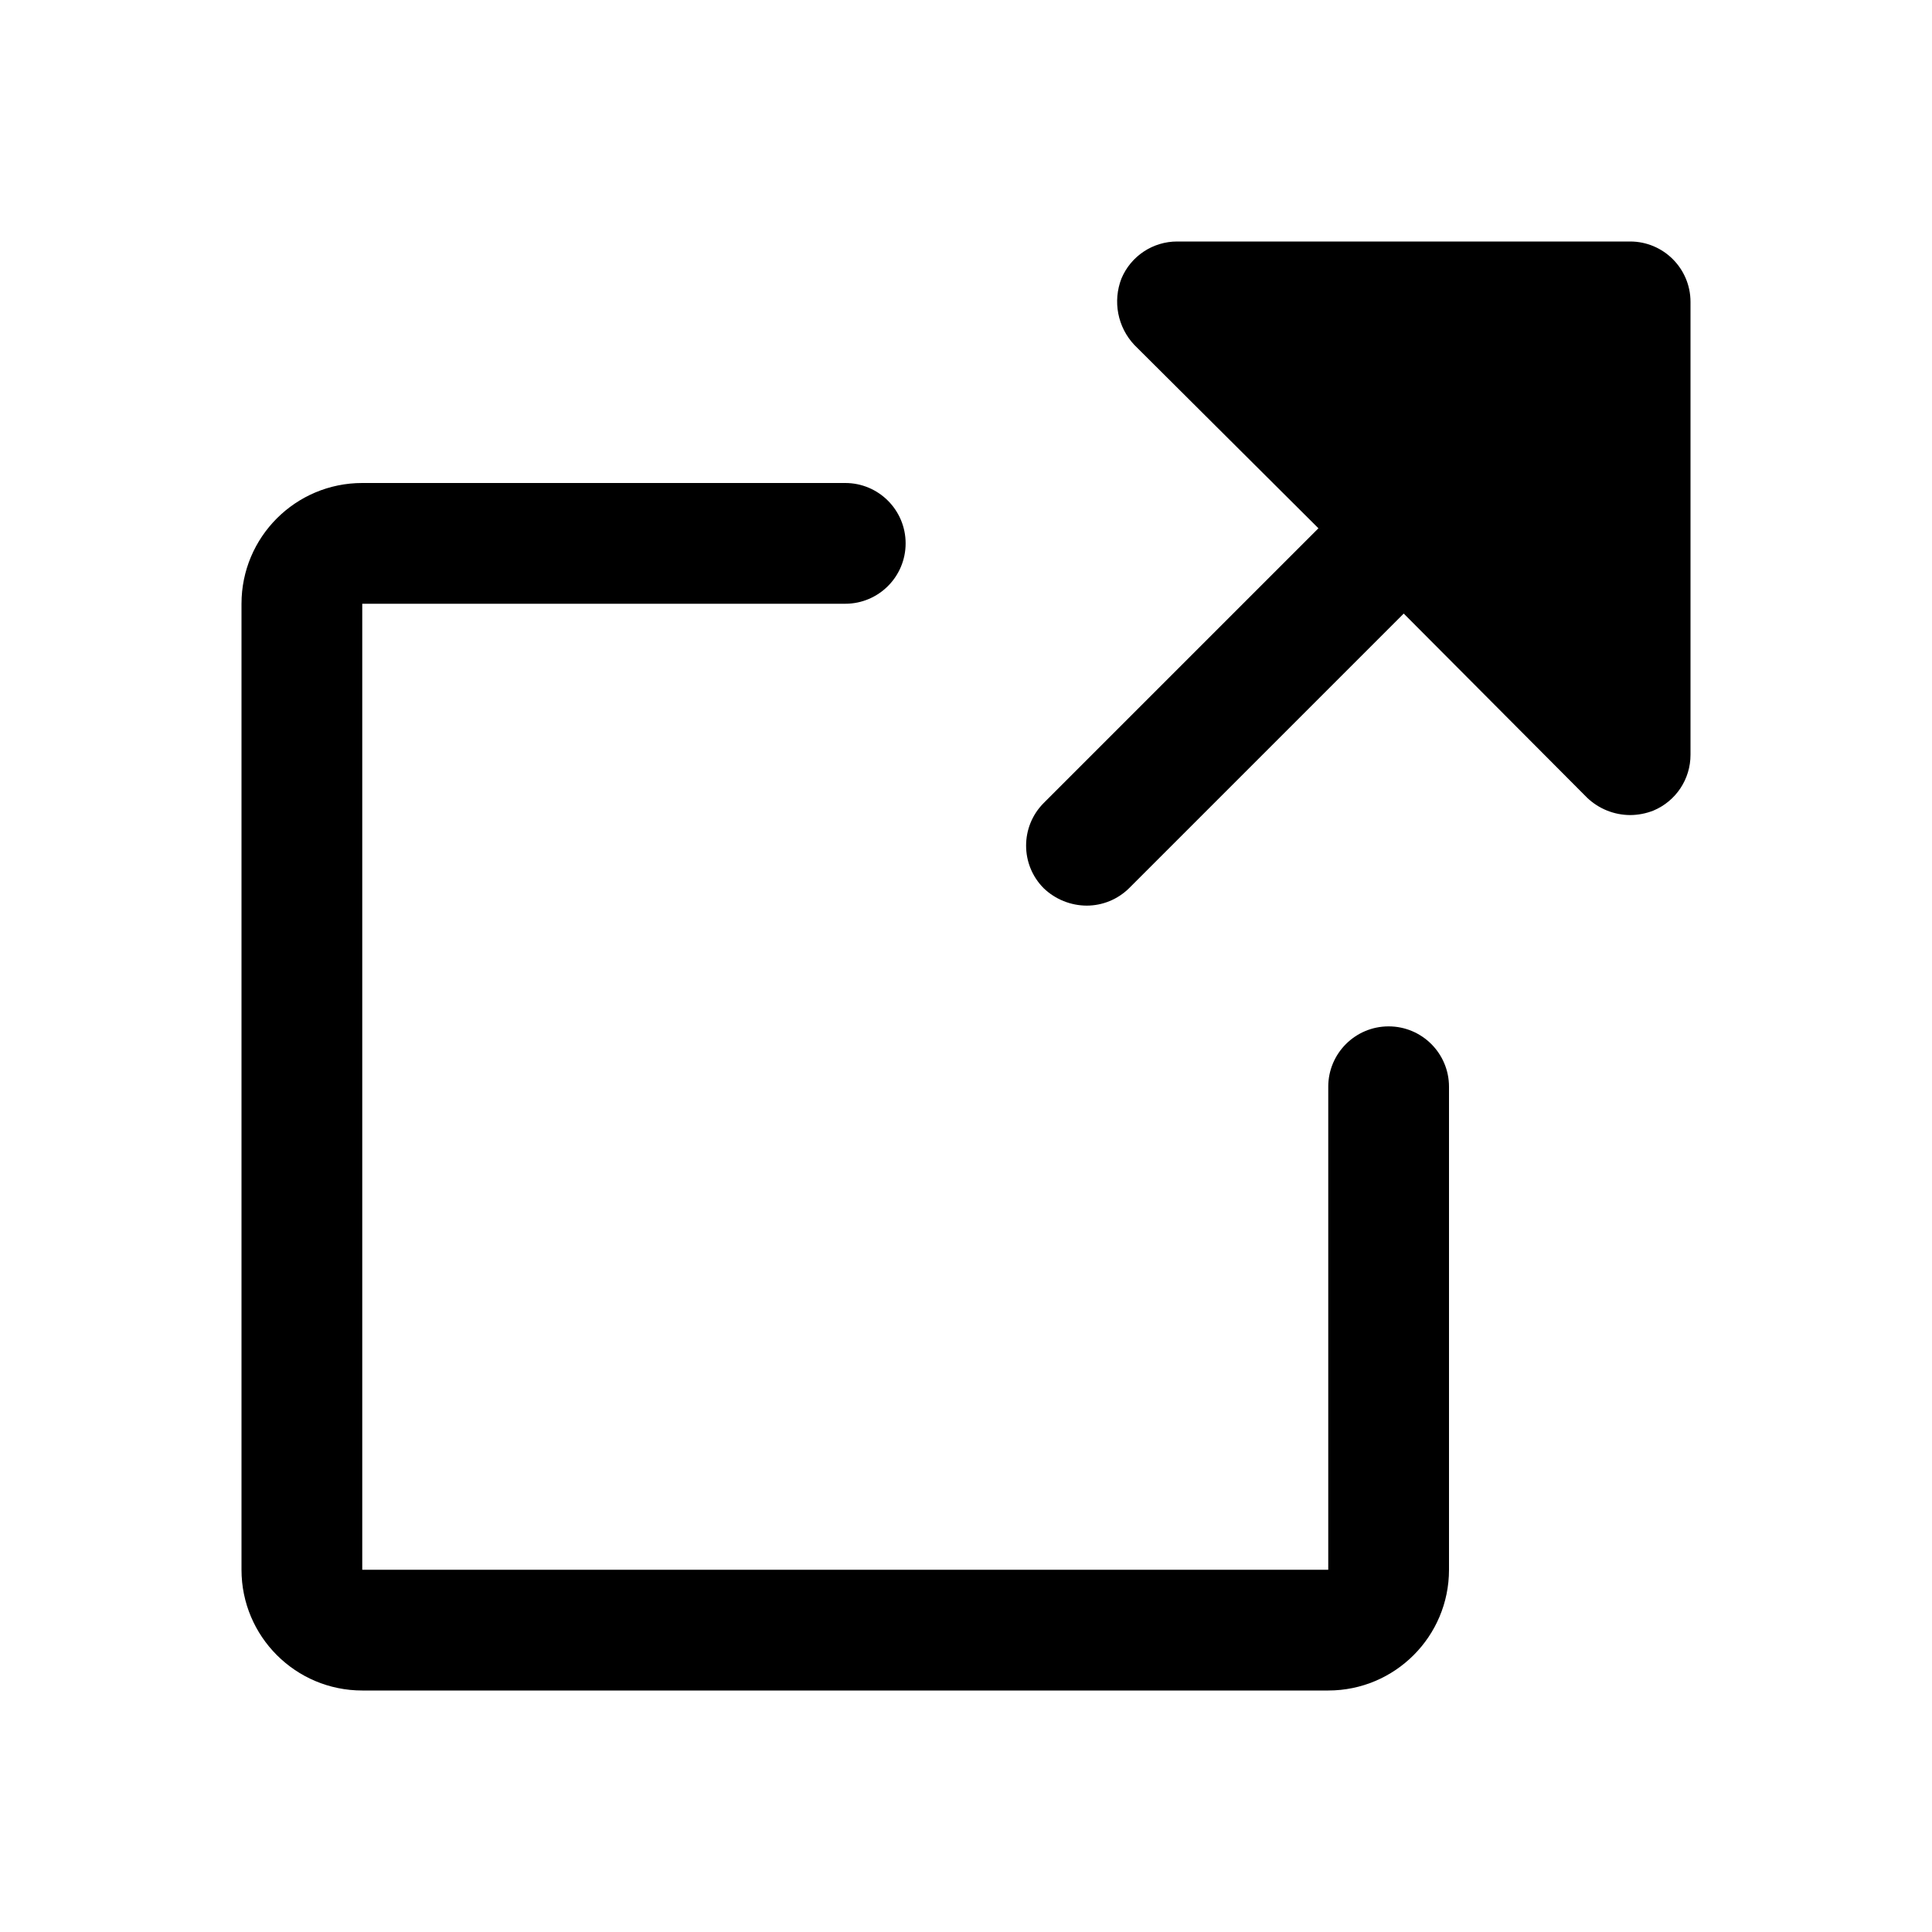
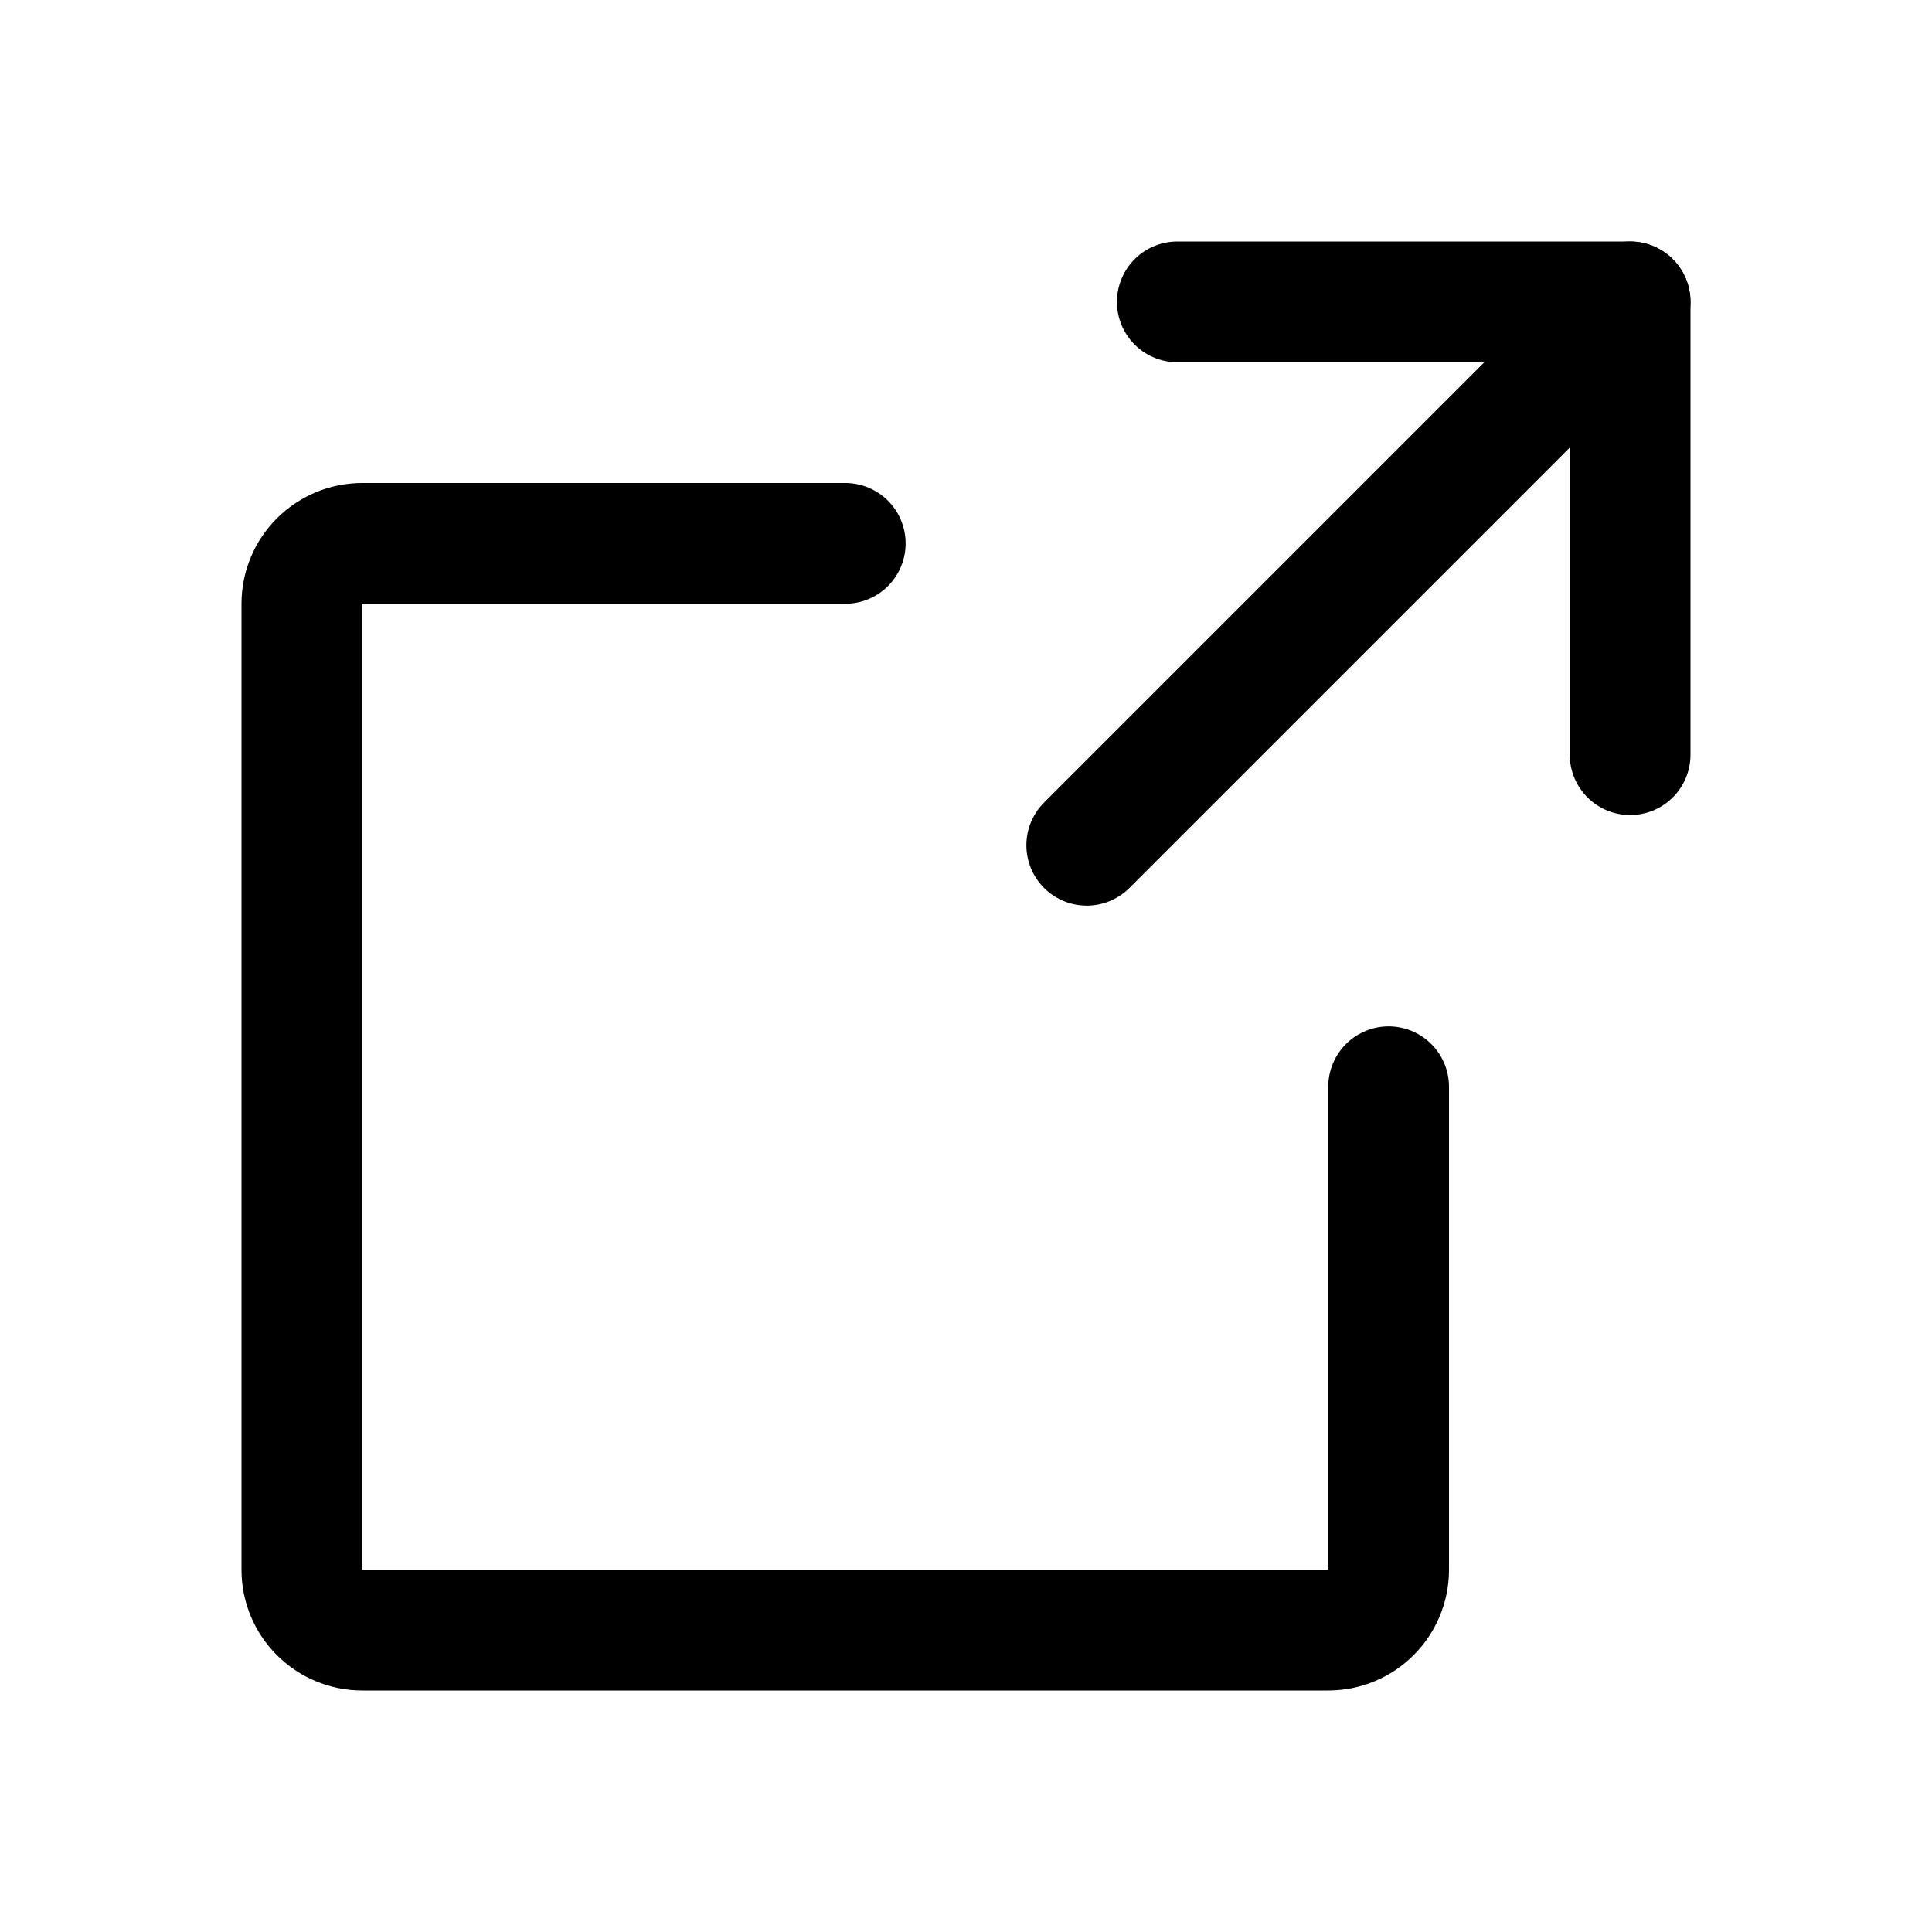
<svg xmlns="http://www.w3.org/2000/svg" viewBox="0 0 256 256">
  <rect width="256" height="256" fill="none" />
-   <path d="M224,100a8,8,0,0,1-4.9,7.4,8.5,8.5,0,0,1-3.1.6,8.3,8.3,0,0,1-5.7-2.3L186,81.3l-36.4,36.4A8,8,0,0,1,144,120a8.3,8.3,0,0,1-5.7-2.3,8,8,0,0,1,0-11.3L174.7,70,150.3,45.7a8.4,8.4,0,0,1-1.7-8.8A8,8,0,0,1,156,32h60a8,8,0,0,1,8,8Zm-40,36a8,8,0,0,0-8,8v64H48V80h64a8,8,0,0,0,0-16H48A16,16,0,0,0,32,80V208a16,16,0,0,0,16,16H176a16,16,0,0,0,16-16V144A8,8,0,0,0,184,136Z" />
+   <polyline points="216 100 216 40 156 40" fill="none" stroke="#000" stroke-linecap="round" stroke-linejoin="round" stroke-width="16" />
+   <line x1="144" y1="112" x2="216" y2="40" fill="none" stroke="#000" stroke-linecap="round" stroke-linejoin="round" stroke-width="16" />
+   <path d="M184,144v64a8,8,0,0,1-8,8H48a8,8,0,0,1-8-8V80a8,8,0,0,1,8-8h64" fill="none" stroke="#000" stroke-linecap="round" stroke-linejoin="round" stroke-width="16" />
</svg>
